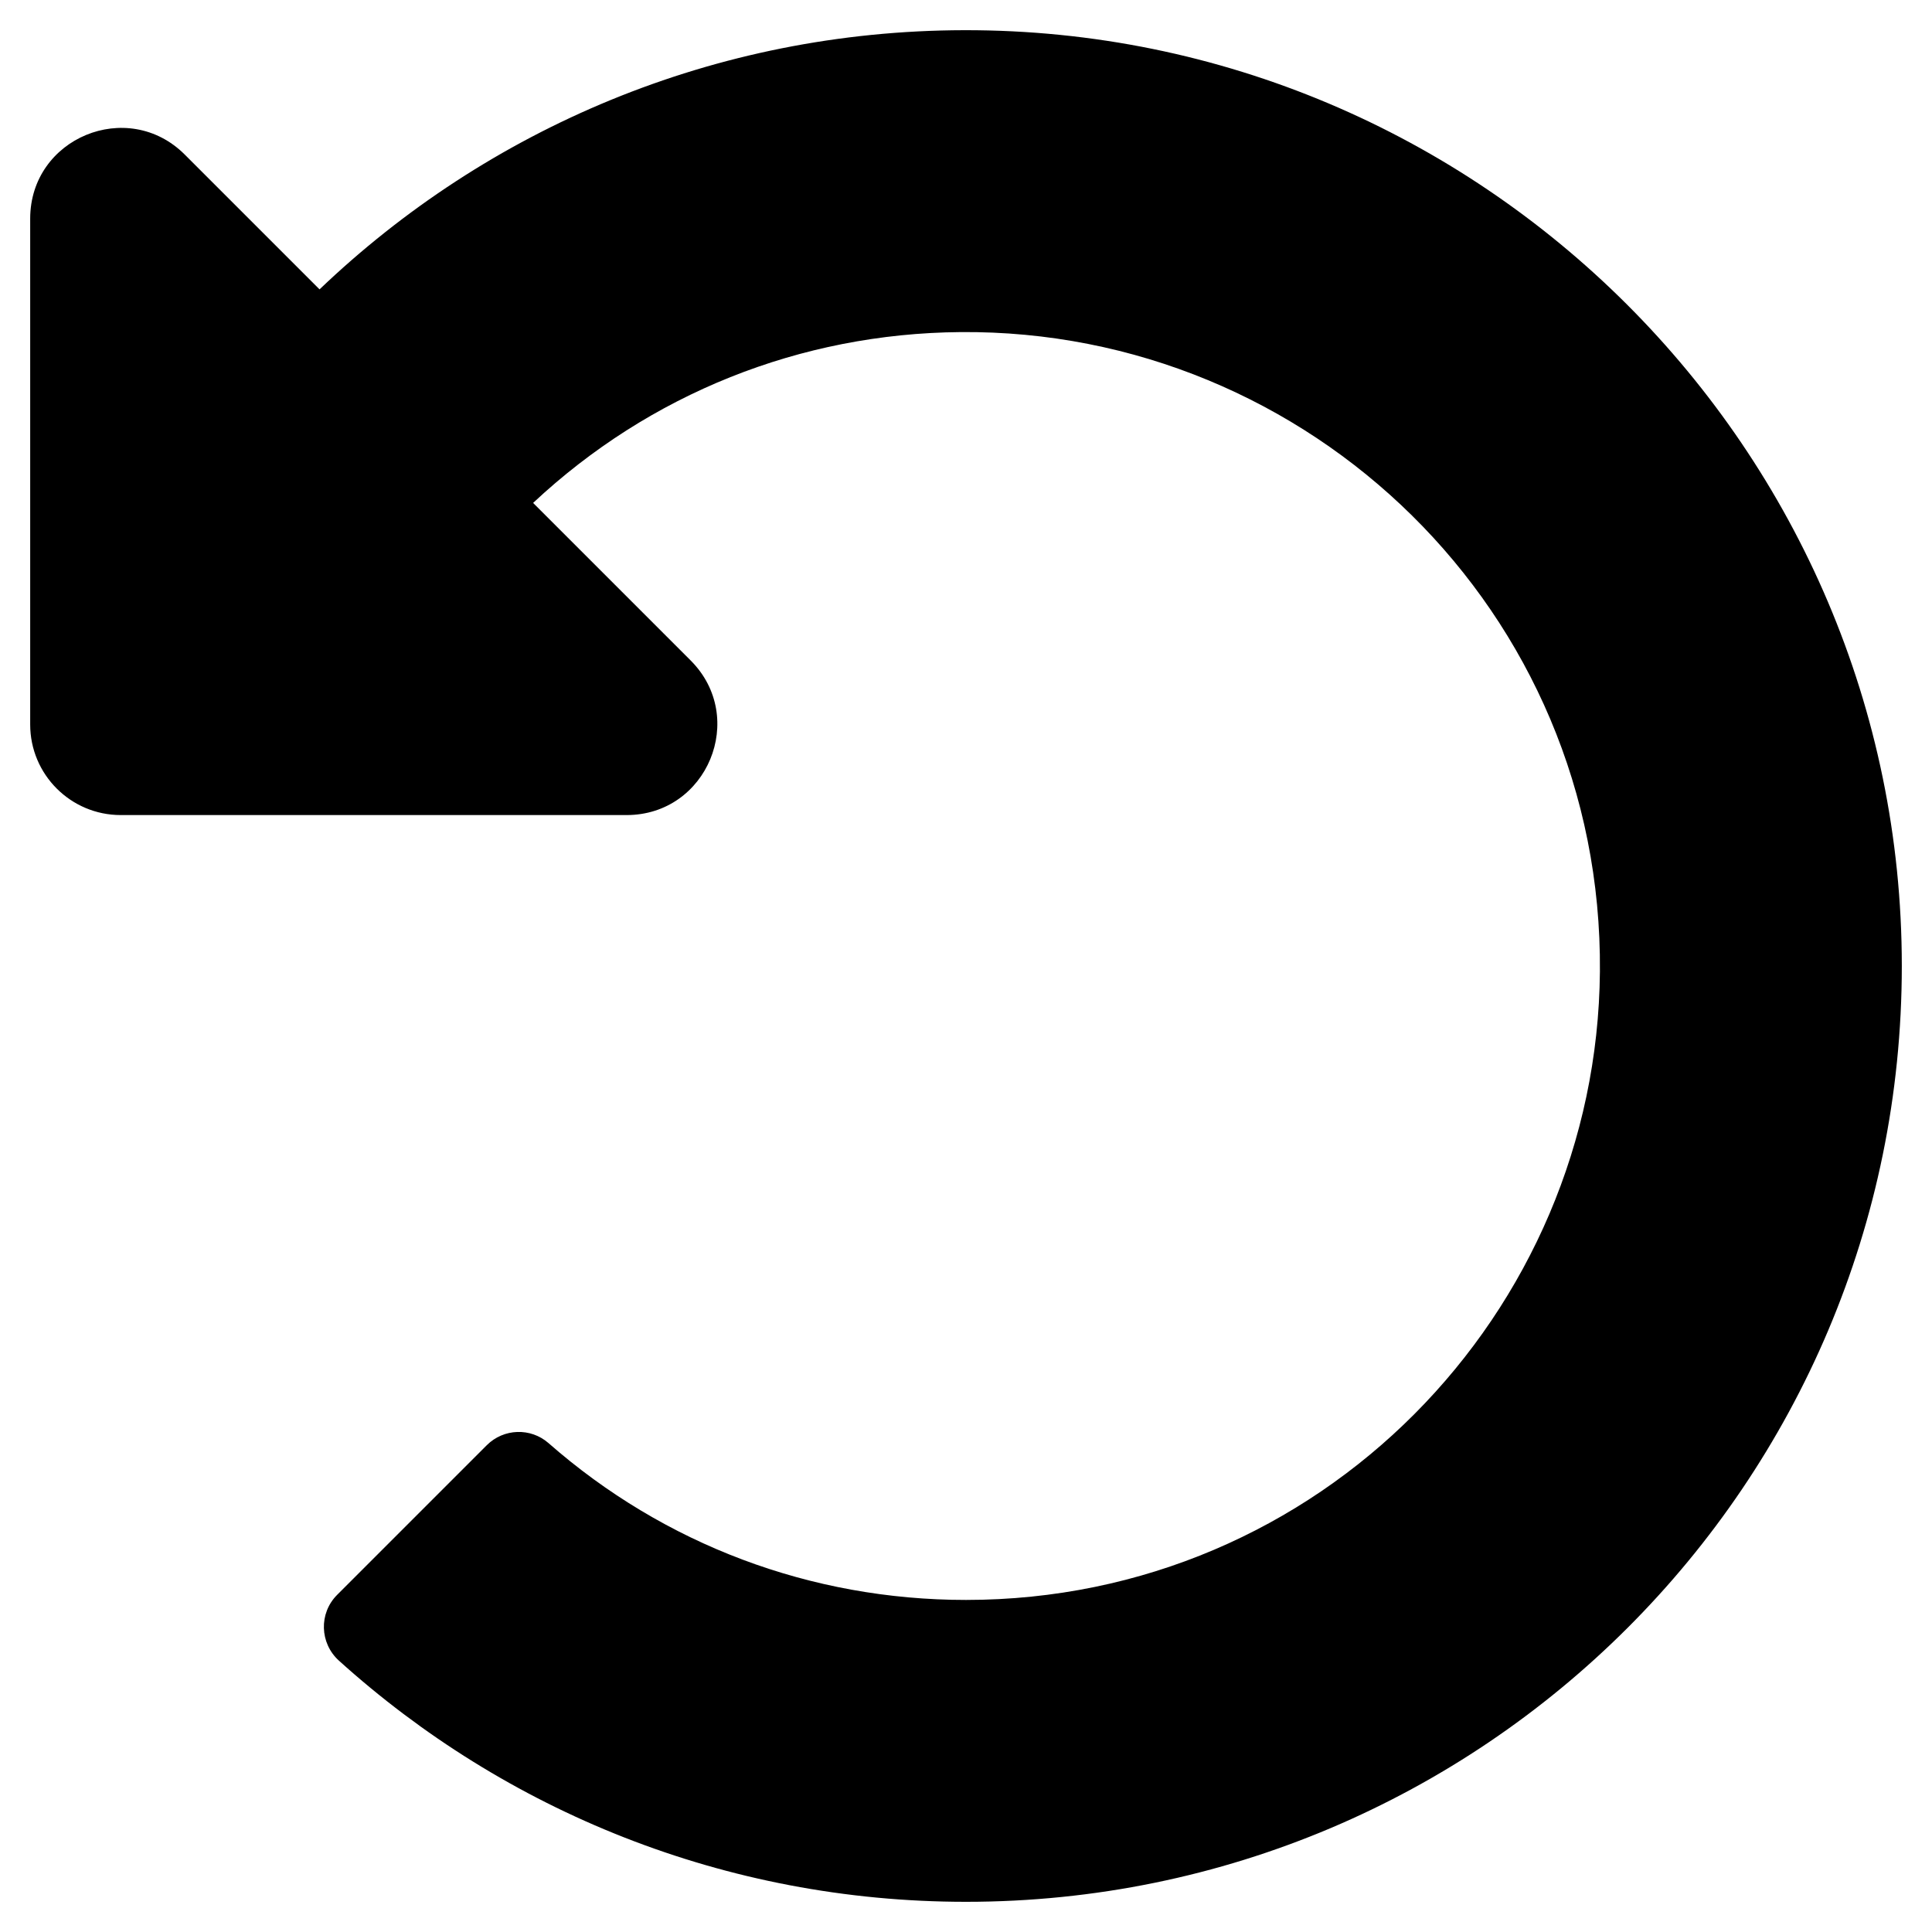
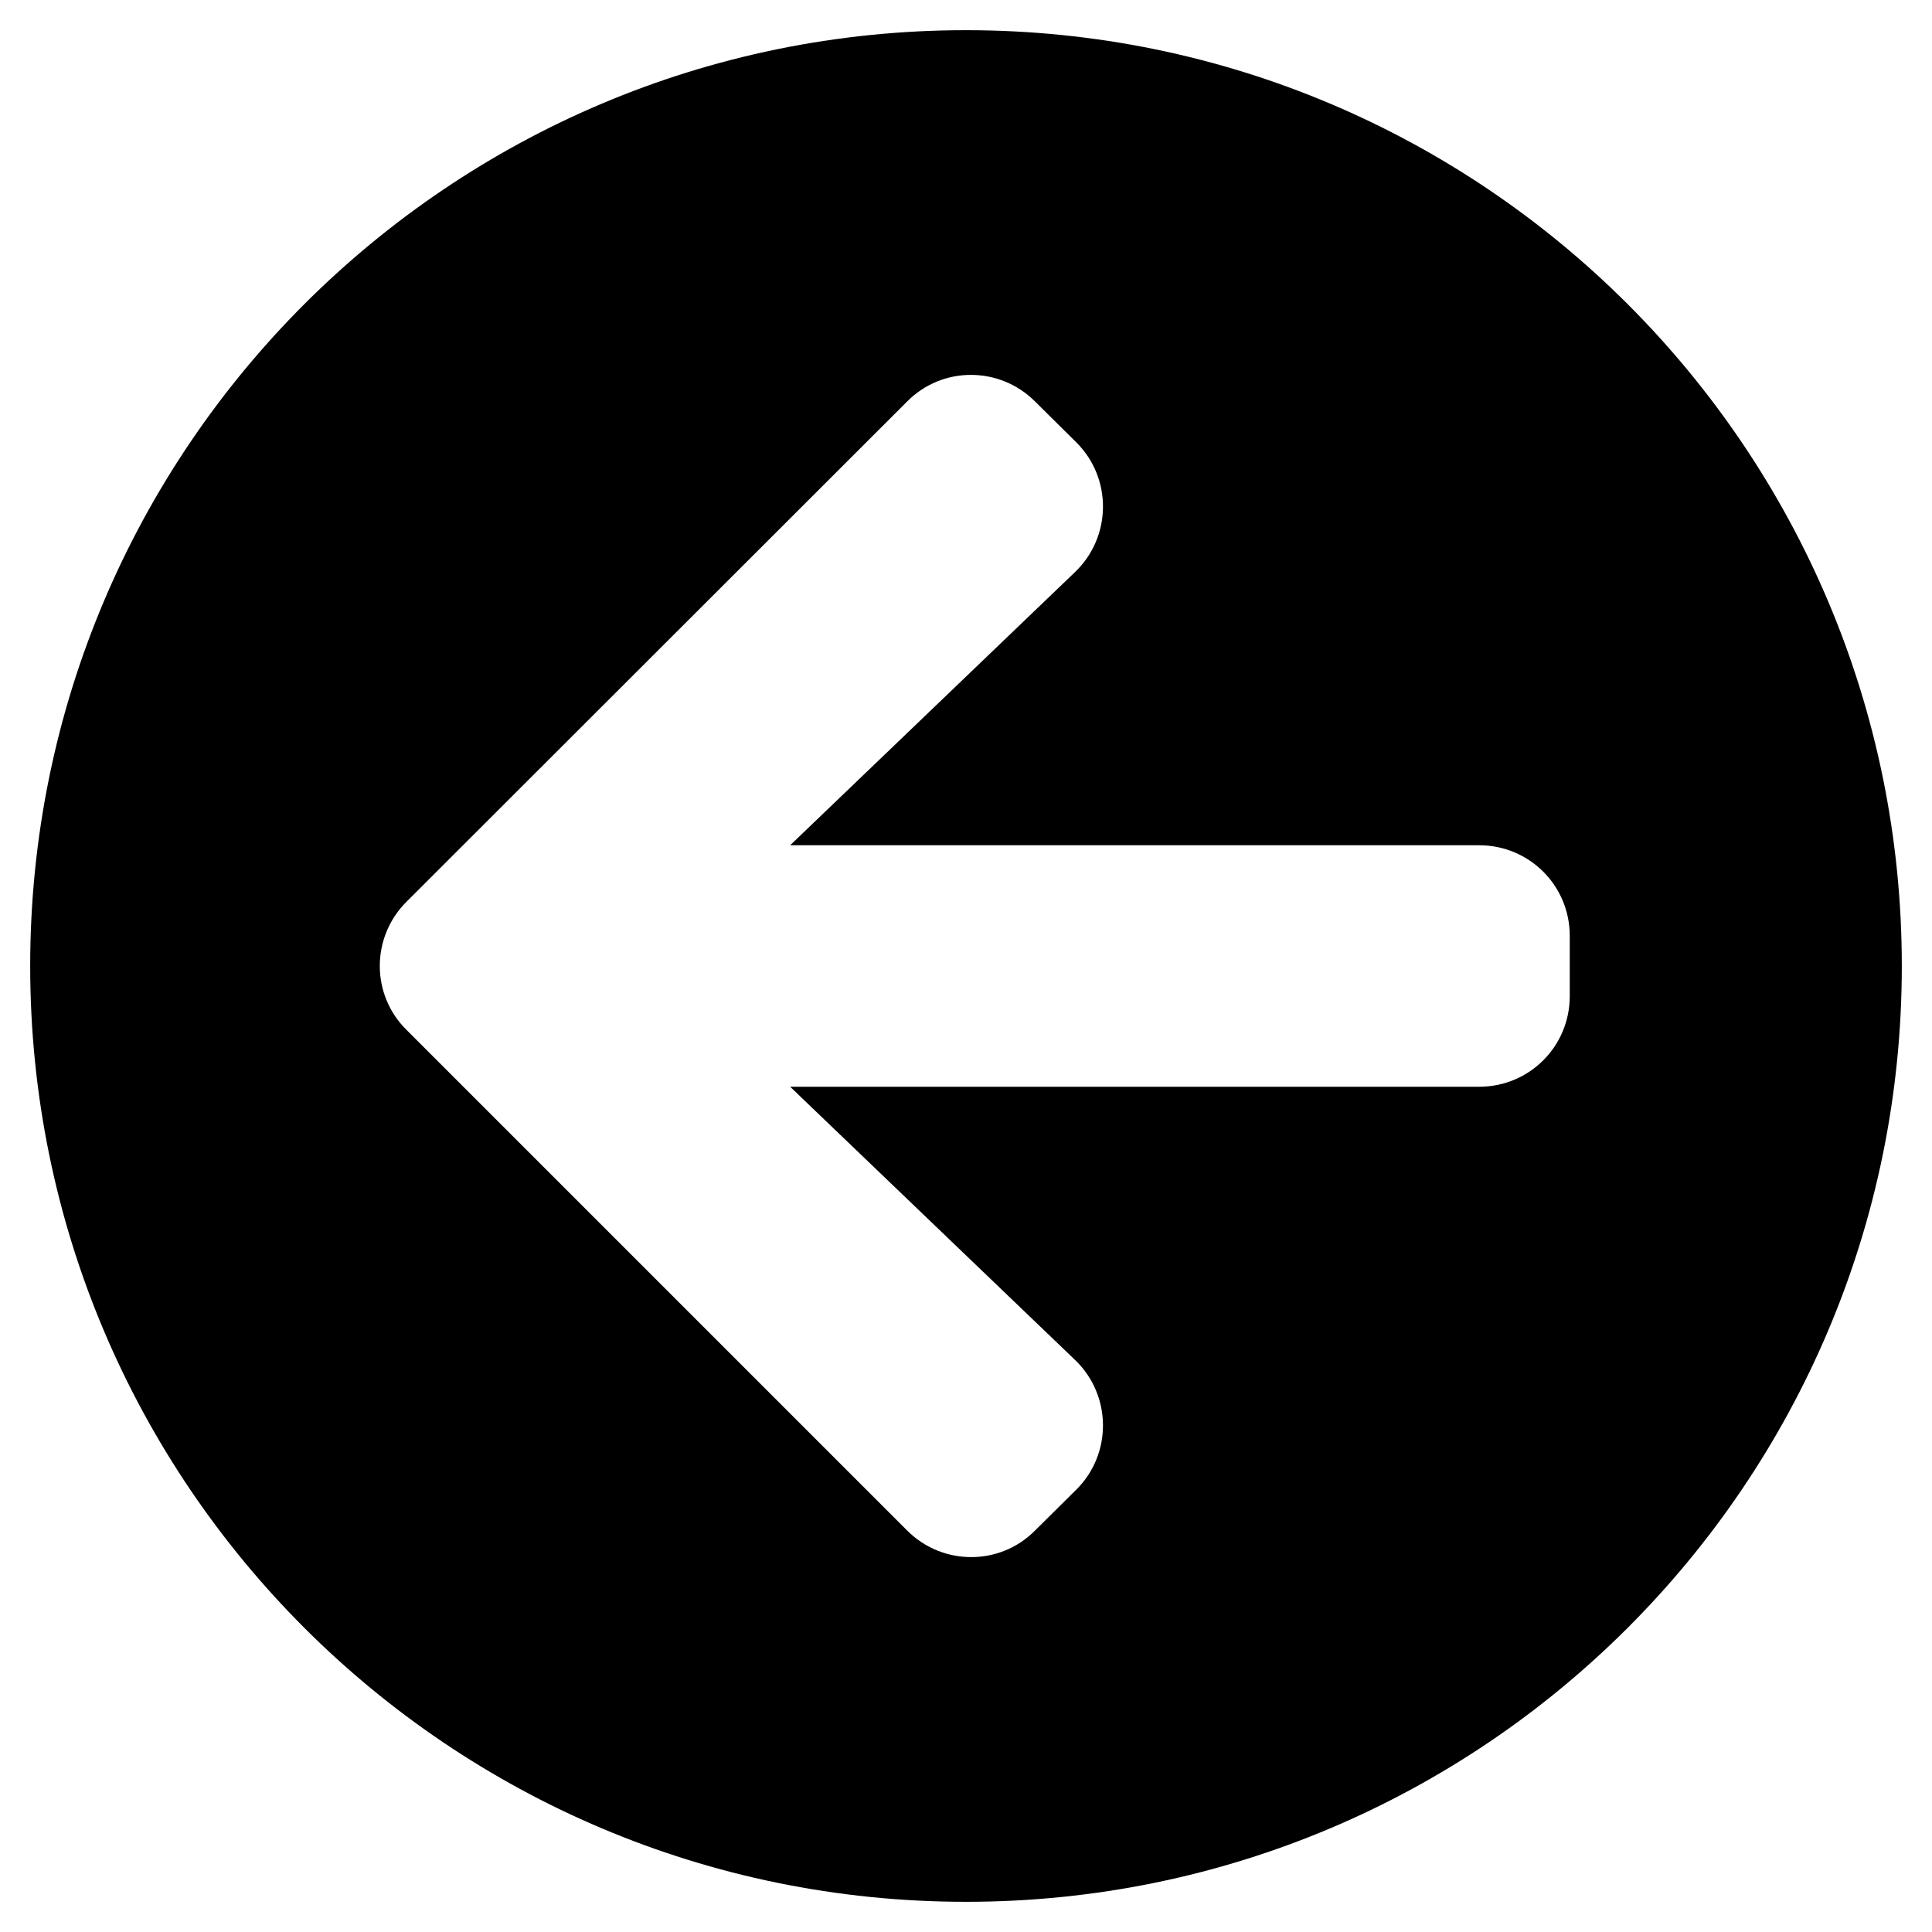
- <svg xmlns="http://www.w3.org/2000/svg" aria-hidden="true" focusable="false" data-prefix="fas" data-icon="undo-alt" class="svg-inline--fa fa-undo-alt fa-w-16" role="img" viewBox="0 0 512 512">
-   <path fill="currentColor" d="M255.545 8c-66.269.119-126.438 26.233-170.86 68.685L48.971 40.971C33.851 25.851 8 36.559 8 57.941V192c0 13.255 10.745 24 24 24h134.059c21.382 0 32.09-25.851 16.971-40.971l-41.75-41.75c30.864-28.899 70.801-44.907 113.23-45.273 92.398-.798 170.283 73.977 169.484 169.442C423.236 348.009 349.816 424 256 424c-41.127 0-79.997-14.678-110.63-41.556-4.743-4.161-11.906-3.908-16.368.553L89.34 422.659c-4.872 4.872-4.631 12.815.482 17.433C133.798 479.813 192.074 504 256 504c136.966 0 247.999-111.033 248-247.998C504.001 119.193 392.354 7.755 255.545 8z" />
+ <svg xmlns="http://www.w3.org/2000/svg" aria-hidden="true" focusable="false" data-prefix="fas" data-icon="arrow-circle-left" class="svg-inline--fa fa-arrow-circle-left fa-w-16" role="img" viewBox="0 0 512 512">
+   <path fill="currentColor" d="M256 504C119 504 8 393 8 256S119 8 256 8s248 111 248 248-111 248-248 248zm28.9-143.6L209.4 288H392c13.3 0 24-10.7 24-24v-16c0-13.3-10.7-24-24-24H209.4l75.5-72.4c9.7-9.3 9.9-24.8.4-34.3l-11-10.9c-9.4-9.4-24.6-9.4-33.9 0L107.7 239c-9.4 9.4-9.4 24.6 0 33.9l132.7 132.7c9.4 9.4 24.6 9.4 33.9 0l11-10.9c9.5-9.5 9.3-25-.4-34.3z" />
</svg>
